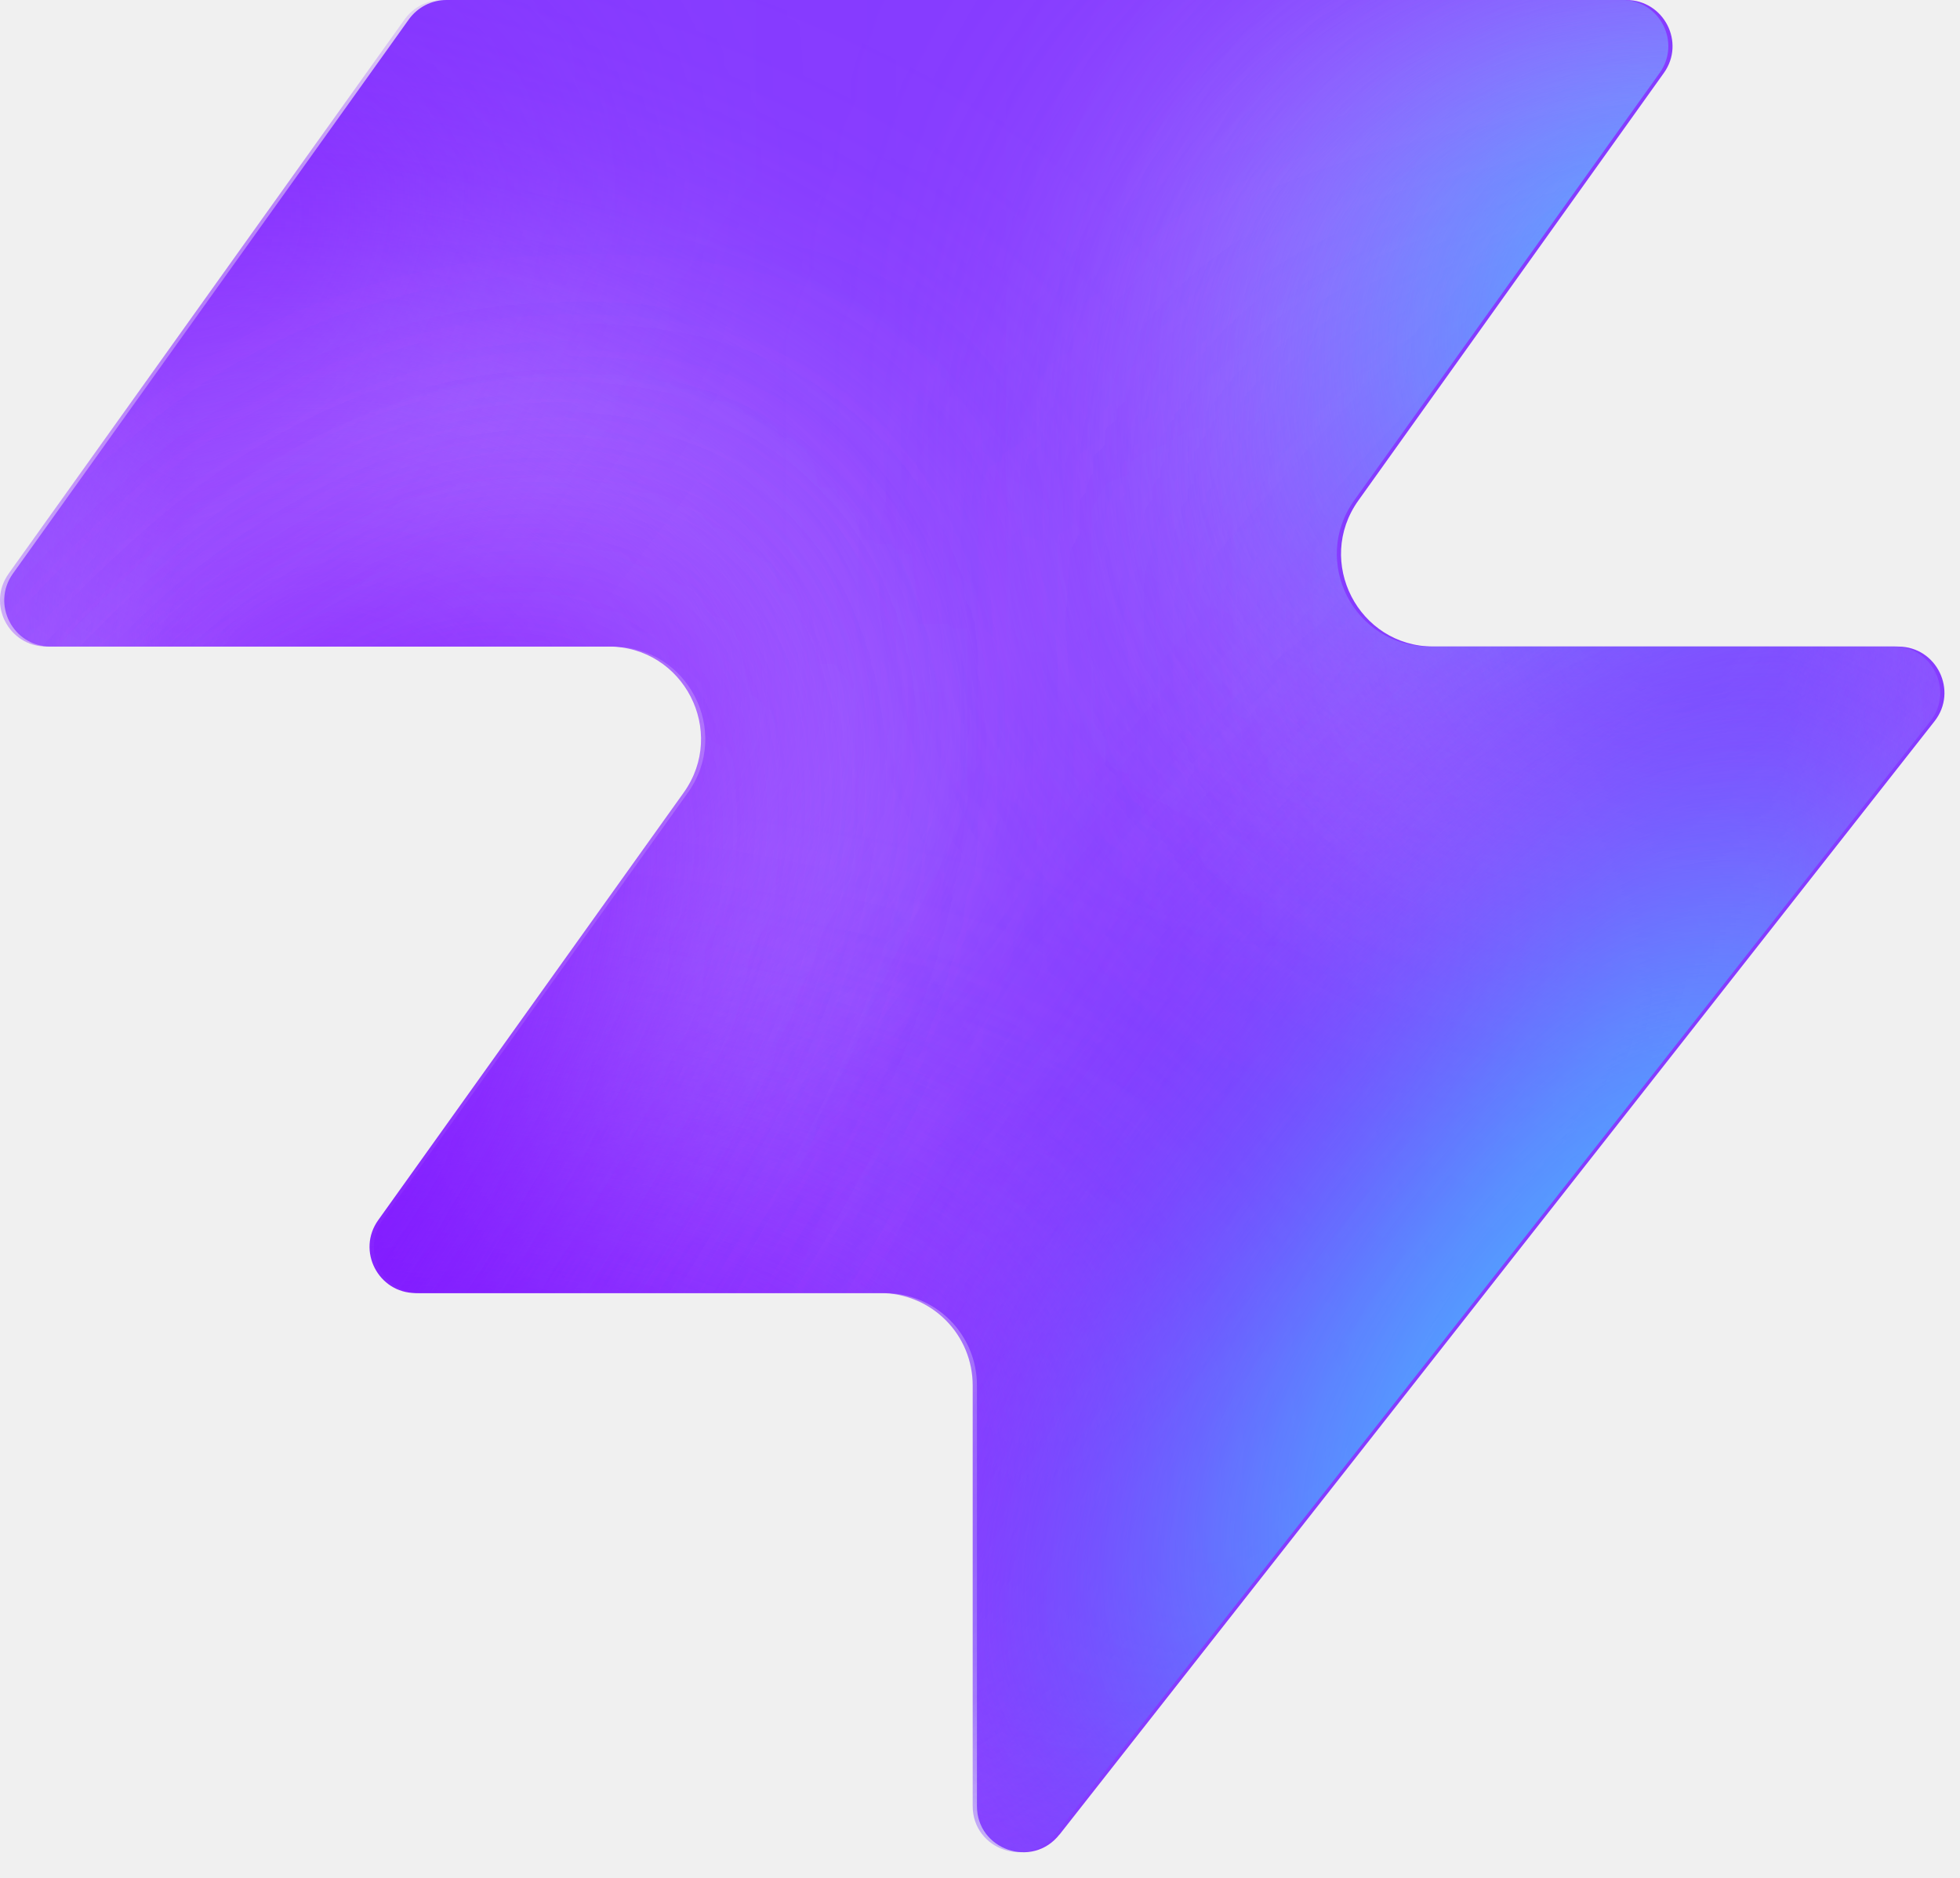
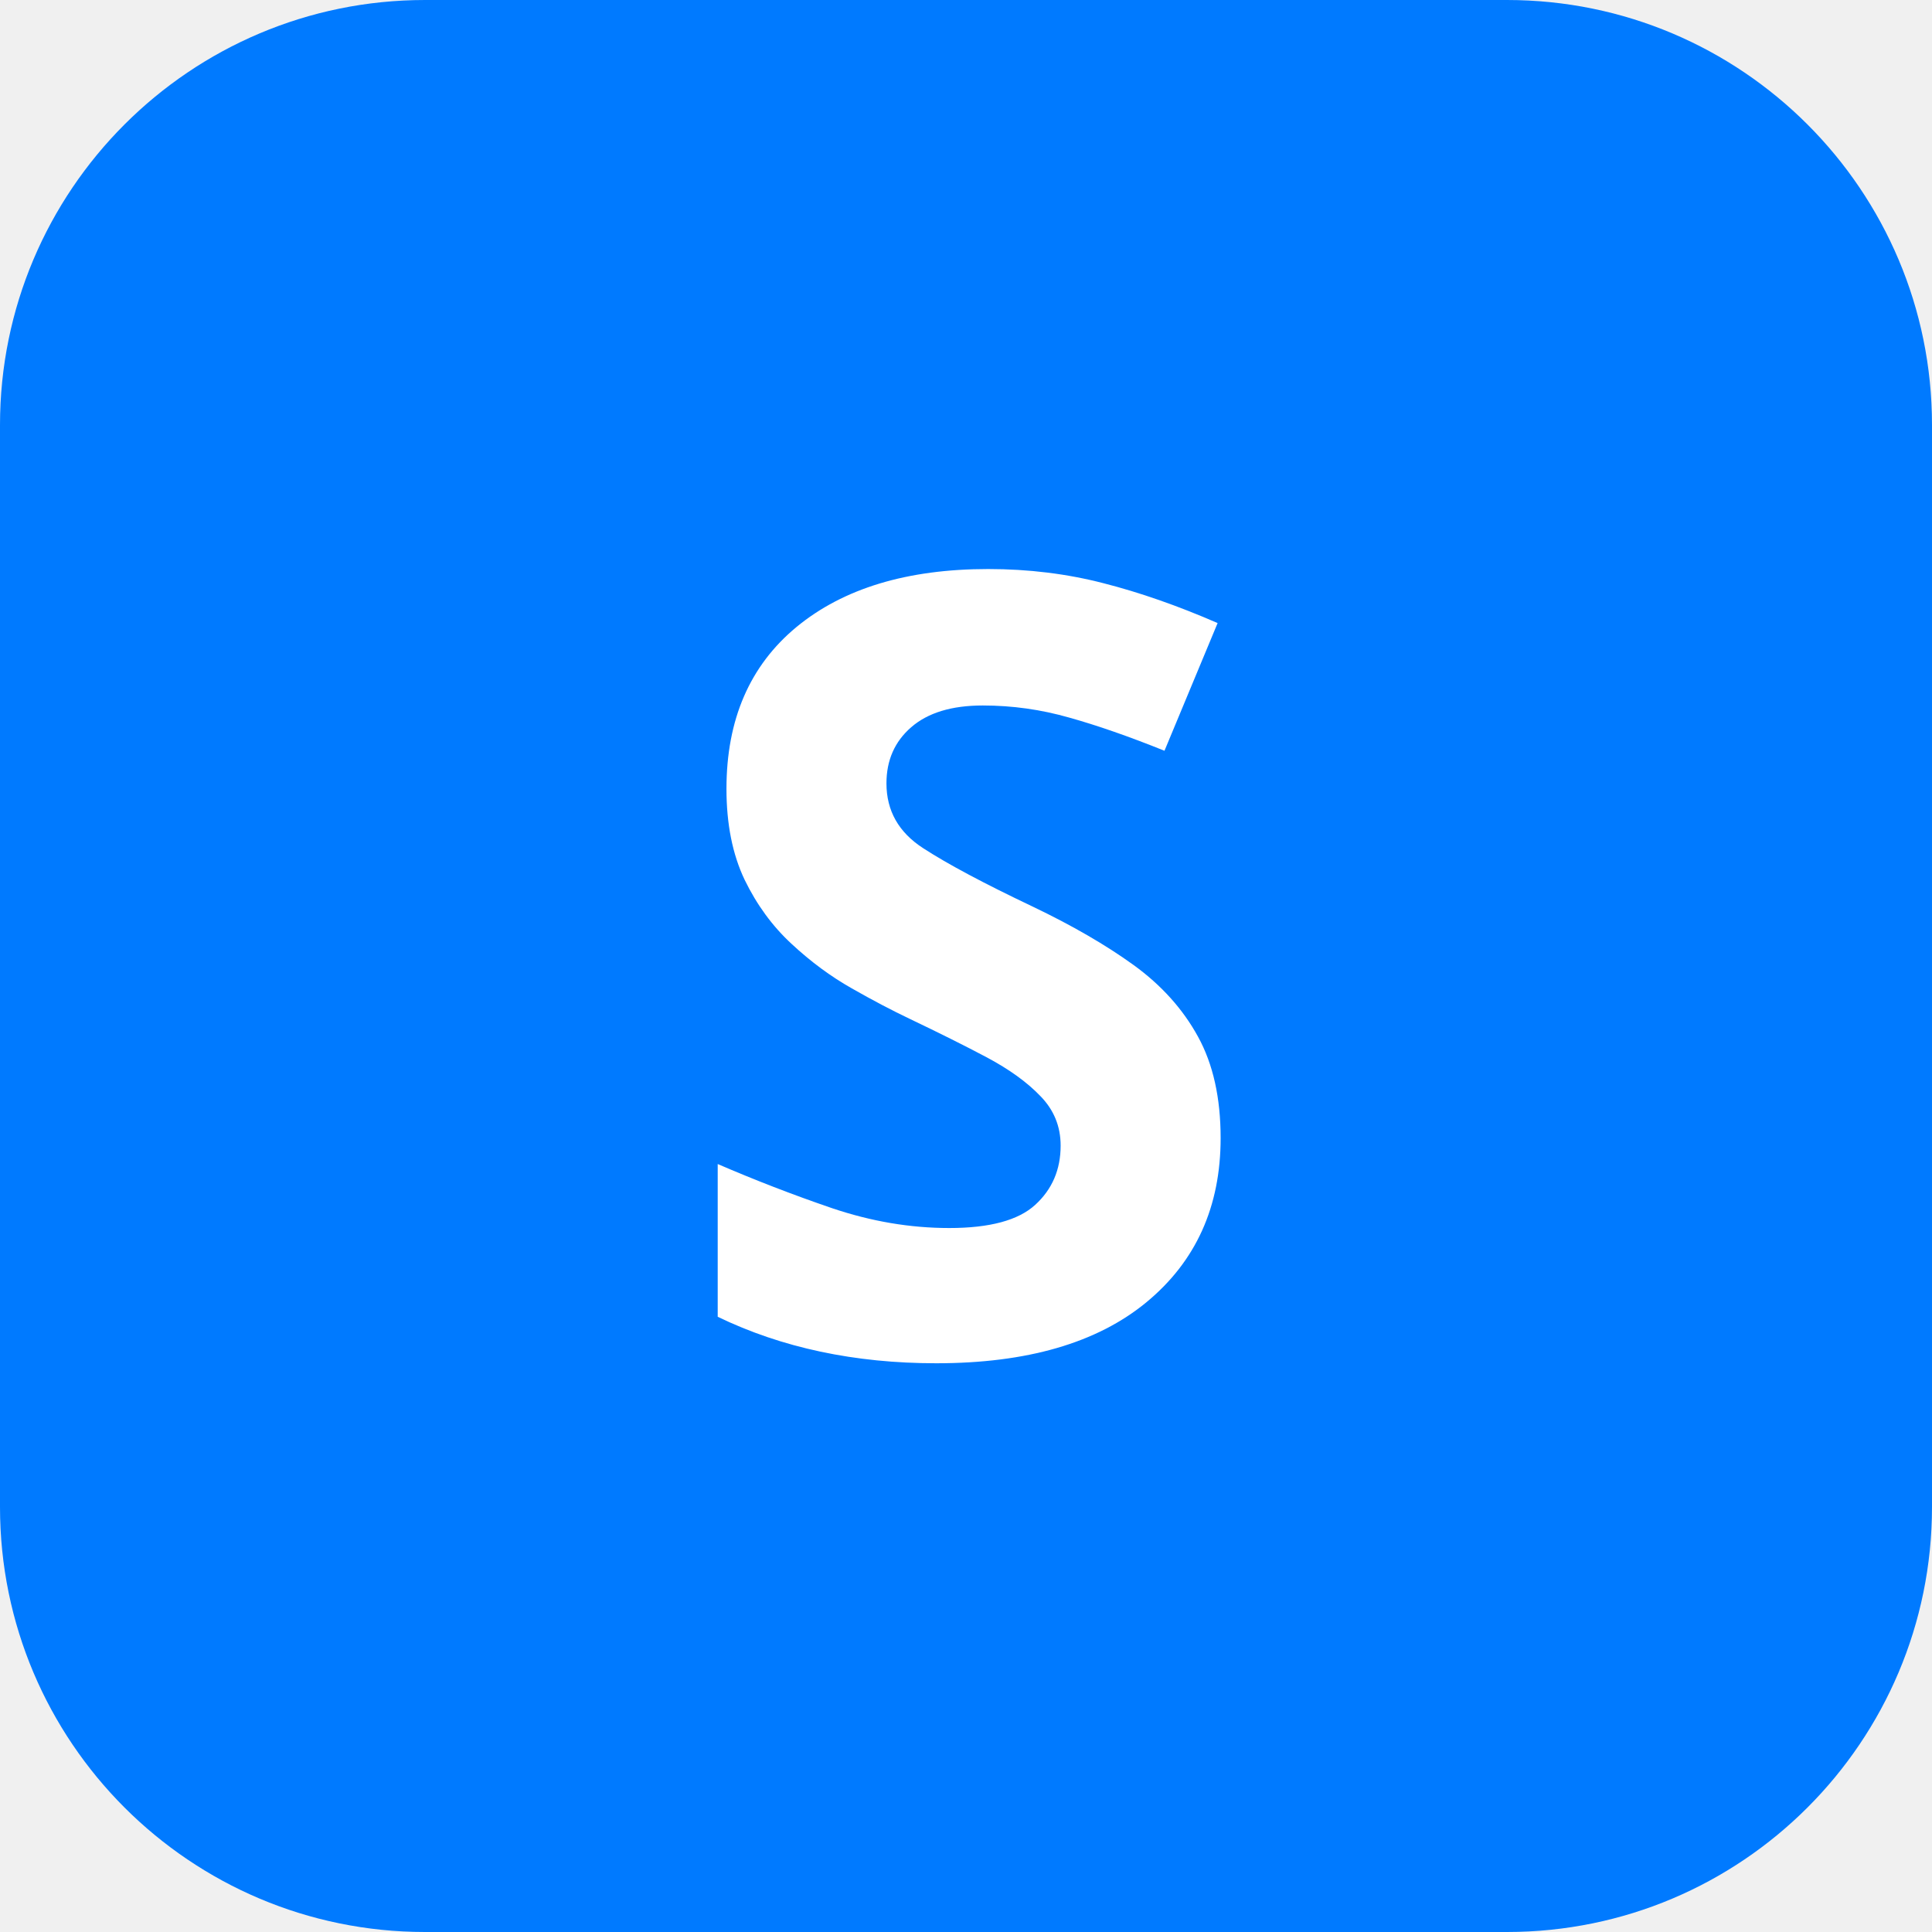
- <svg xmlns="http://www.w3.org/2000/svg" width="48" height="46" fill="none" viewBox="0 0 48 46">
-   <path fill="#863bff" d="M25.946 44.938c-.664.845-2.021.375-2.021-.698V33.937a2.26 2.26 0 0 0-2.262-2.262H10.287c-.92 0-1.456-1.04-.92-1.788l7.48-10.471c1.07-1.497 0-3.578-1.842-3.578H1.237c-.92 0-1.456-1.04-.92-1.788L10.013.474c.214-.297.556-.474.92-.474h28.894c.92 0 1.456 1.04.92 1.788l-7.48 10.471c-1.07 1.498 0 3.579 1.842 3.579h11.377c.943 0 1.473 1.088.89 1.83L25.947 44.94z" style="fill:#863bff;fill:color(display-p3 .525 .23 1);fill-opacity:1" />
-   <mask id="a" width="48" height="46" x="0" y="0" maskUnits="userSpaceOnUse" style="mask-type:alpha">
-     <path fill="#000" d="M25.842 44.938c-.664.844-2.021.375-2.021-.698V33.937a2.26 2.26 0 0 0-2.262-2.262H10.183c-.92 0-1.456-1.04-.92-1.788l7.48-10.471c1.07-1.498 0-3.579-1.842-3.579H1.133c-.92 0-1.456-1.04-.92-1.787L9.91.473c.214-.297.556-.474.92-.474h28.894c.92 0 1.456 1.04.92 1.788l-7.48 10.471c-1.07 1.498 0 3.578 1.842 3.578h11.377c.943 0 1.473 1.088.89 1.832L25.843 44.94z" style="fill:#000;fill-opacity:1" />
-   </mask>
-   <g mask="url(#a)">
-     <g filter="url(#b)">
-       <ellipse cx="5.508" cy="14.704" fill="#ede6ff" rx="5.508" ry="14.704" style="fill:#ede6ff;fill:color(display-p3 .927 .903 1);fill-opacity:1" transform="matrix(.00324 1 1 -.00324 -4.47 31.516)" />
-     </g>
-     <g filter="url(#c)">
-       <ellipse cx="10.399" cy="29.851" fill="#ede6ff" rx="10.399" ry="29.851" style="fill:#ede6ff;fill:color(display-p3 .927 .903 1);fill-opacity:1" transform="matrix(.00324 1 1 -.00324 -39.328 7.883)" />
-     </g>
-     <g filter="url(#d)">
-       <ellipse cx="5.508" cy="30.487" fill="#7e14ff" rx="5.508" ry="30.487" style="fill:#7e14ff;fill:color(display-p3 .492 .077 1);fill-opacity:1" transform="rotate(89.814 -25.913 -14.639)scale(1 -1)" />
-     </g>
-     <g filter="url(#e)">
-       <ellipse cx="5.508" cy="30.599" fill="#7e14ff" rx="5.508" ry="30.599" style="fill:#7e14ff;fill:color(display-p3 .492 .077 1);fill-opacity:1" transform="rotate(89.814 -32.644 -3.334)scale(1 -1)" />
-     </g>
-     <g filter="url(#f)">
-       <ellipse cx="5.508" cy="30.599" fill="#7e14ff" rx="5.508" ry="30.599" style="fill:#7e14ff;fill:color(display-p3 .492 .077 1);fill-opacity:1" transform="matrix(.00324 1 1 -.00324 -34.34 30.47)" />
-     </g>
-     <g filter="url(#g)">
-       <ellipse cx="14.072" cy="22.078" fill="#ede6ff" rx="14.072" ry="22.078" style="fill:#ede6ff;fill:color(display-p3 .927 .903 1);fill-opacity:1" transform="rotate(93.35 24.506 48.493)scale(-1 1)" />
-     </g>
-     <g filter="url(#h)">
-       <ellipse cx="3.47" cy="21.501" fill="#7e14ff" rx="3.47" ry="21.501" style="fill:#7e14ff;fill:color(display-p3 .492 .077 1);fill-opacity:1" transform="rotate(89.009 28.708 47.59)scale(-1 1)" />
-     </g>
-     <g filter="url(#i)">
-       <ellipse cx="3.47" cy="21.501" fill="#7e14ff" rx="3.47" ry="21.501" style="fill:#7e14ff;fill:color(display-p3 .492 .077 1);fill-opacity:1" transform="rotate(89.009 28.708 47.59)scale(-1 1)" />
-     </g>
-     <g filter="url(#j)">
-       <ellipse cx=".387" cy="8.972" fill="#7e14ff" rx="4.407" ry="29.108" style="fill:#7e14ff;fill:color(display-p3 .492 .077 1);fill-opacity:1" transform="rotate(39.51 .387 8.972)" />
-     </g>
-     <g filter="url(#k)">
-       <ellipse cx="47.523" cy="-6.092" fill="#7e14ff" rx="4.407" ry="29.108" style="fill:#7e14ff;fill:color(display-p3 .492 .077 1);fill-opacity:1" transform="rotate(37.892 47.523 -6.092)" />
-     </g>
-     <g filter="url(#l)">
-       <ellipse cx="41.412" cy="6.333" fill="#47bfff" rx="5.971" ry="9.665" style="fill:#47bfff;fill:color(display-p3 .28 .748 1);fill-opacity:1" transform="rotate(37.892 41.412 6.333)" />
-     </g>
-     <g filter="url(#m)">
-       <ellipse cx="-1.879" cy="38.332" fill="#7e14ff" rx="4.407" ry="29.108" style="fill:#7e14ff;fill:color(display-p3 .492 .077 1);fill-opacity:1" transform="rotate(37.892 -1.88 38.332)" />
-     </g>
-     <g filter="url(#n)">
-       <ellipse cx="-1.879" cy="38.332" fill="#7e14ff" rx="4.407" ry="29.108" style="fill:#7e14ff;fill:color(display-p3 .492 .077 1);fill-opacity:1" transform="rotate(37.892 -1.88 38.332)" />
-     </g>
-     <g filter="url(#o)">
-       <ellipse cx="35.651" cy="29.907" fill="#7e14ff" rx="4.407" ry="29.108" style="fill:#7e14ff;fill:color(display-p3 .492 .077 1);fill-opacity:1" transform="rotate(37.892 35.651 29.907)" />
-     </g>
-     <g filter="url(#p)">
-       <ellipse cx="38.418" cy="32.4" fill="#47bfff" rx="5.971" ry="15.297" style="fill:#47bfff;fill:color(display-p3 .28 .748 1);fill-opacity:1" transform="rotate(37.892 38.418 32.4)" />
-     </g>
-   </g>
-   <defs>
-     <filter id="b" width="60.045" height="41.654" x="-19.77" y="16.149" color-interpolation-filters="sRGB" filterUnits="userSpaceOnUse">
-       <feFlood flood-opacity="0" result="BackgroundImageFix" />
-       <feBlend in="SourceGraphic" in2="BackgroundImageFix" result="shape" />
-       <feGaussianBlur result="effect1_foregroundBlur_2002_17158" stdDeviation="7.659" />
-     </filter>
-     <filter id="c" width="90.34" height="51.437" x="-54.613" y="-7.533" color-interpolation-filters="sRGB" filterUnits="userSpaceOnUse">
-       <feFlood flood-opacity="0" result="BackgroundImageFix" />
-       <feBlend in="SourceGraphic" in2="BackgroundImageFix" result="shape" />
-       <feGaussianBlur result="effect1_foregroundBlur_2002_17158" stdDeviation="7.659" />
-     </filter>
-     <filter id="d" width="79.355" height="29.4" x="-49.64" y="2.03" color-interpolation-filters="sRGB" filterUnits="userSpaceOnUse">
-       <feFlood flood-opacity="0" result="BackgroundImageFix" />
-       <feBlend in="SourceGraphic" in2="BackgroundImageFix" result="shape" />
-       <feGaussianBlur result="effect1_foregroundBlur_2002_17158" stdDeviation="4.596" />
-     </filter>
-     <filter id="e" width="79.579" height="29.4" x="-45.045" y="20.029" color-interpolation-filters="sRGB" filterUnits="userSpaceOnUse">
-       <feFlood flood-opacity="0" result="BackgroundImageFix" />
-       <feBlend in="SourceGraphic" in2="BackgroundImageFix" result="shape" />
-       <feGaussianBlur result="effect1_foregroundBlur_2002_17158" stdDeviation="4.596" />
-     </filter>
-     <filter id="f" width="79.579" height="29.4" x="-43.513" y="21.178" color-interpolation-filters="sRGB" filterUnits="userSpaceOnUse">
-       <feFlood flood-opacity="0" result="BackgroundImageFix" />
-       <feBlend in="SourceGraphic" in2="BackgroundImageFix" result="shape" />
-       <feGaussianBlur result="effect1_foregroundBlur_2002_17158" stdDeviation="4.596" />
-     </filter>
-     <filter id="g" width="74.749" height="58.852" x="15.756" y="-17.901" color-interpolation-filters="sRGB" filterUnits="userSpaceOnUse">
-       <feFlood flood-opacity="0" result="BackgroundImageFix" />
-       <feBlend in="SourceGraphic" in2="BackgroundImageFix" result="shape" />
-       <feGaussianBlur result="effect1_foregroundBlur_2002_17158" stdDeviation="7.659" />
-     </filter>
-     <filter id="h" width="61.377" height="25.362" x="23.548" y="2.284" color-interpolation-filters="sRGB" filterUnits="userSpaceOnUse">
-       <feFlood flood-opacity="0" result="BackgroundImageFix" />
-       <feBlend in="SourceGraphic" in2="BackgroundImageFix" result="shape" />
-       <feGaussianBlur result="effect1_foregroundBlur_2002_17158" stdDeviation="4.596" />
-     </filter>
-     <filter id="i" width="61.377" height="25.362" x="23.548" y="2.284" color-interpolation-filters="sRGB" filterUnits="userSpaceOnUse">
-       <feFlood flood-opacity="0" result="BackgroundImageFix" />
-       <feBlend in="SourceGraphic" in2="BackgroundImageFix" result="shape" />
-       <feGaussianBlur result="effect1_foregroundBlur_2002_17158" stdDeviation="4.596" />
-     </filter>
-     <filter id="j" width="56.045" height="63.649" x="-27.636" y="-22.853" color-interpolation-filters="sRGB" filterUnits="userSpaceOnUse">
-       <feFlood flood-opacity="0" result="BackgroundImageFix" />
-       <feBlend in="SourceGraphic" in2="BackgroundImageFix" result="shape" />
-       <feGaussianBlur result="effect1_foregroundBlur_2002_17158" stdDeviation="4.596" />
-     </filter>
-     <filter id="k" width="54.814" height="64.646" x="20.116" y="-38.415" color-interpolation-filters="sRGB" filterUnits="userSpaceOnUse">
-       <feFlood flood-opacity="0" result="BackgroundImageFix" />
-       <feBlend in="SourceGraphic" in2="BackgroundImageFix" result="shape" />
-       <feGaussianBlur result="effect1_foregroundBlur_2002_17158" stdDeviation="4.596" />
-     </filter>
-     <filter id="l" width="33.541" height="35.313" x="24.641" y="-11.323" color-interpolation-filters="sRGB" filterUnits="userSpaceOnUse">
-       <feFlood flood-opacity="0" result="BackgroundImageFix" />
-       <feBlend in="SourceGraphic" in2="BackgroundImageFix" result="shape" />
-       <feGaussianBlur result="effect1_foregroundBlur_2002_17158" stdDeviation="4.596" />
-     </filter>
-     <filter id="m" width="54.814" height="64.646" x="-29.286" y="6.009" color-interpolation-filters="sRGB" filterUnits="userSpaceOnUse">
-       <feFlood flood-opacity="0" result="BackgroundImageFix" />
-       <feBlend in="SourceGraphic" in2="BackgroundImageFix" result="shape" />
-       <feGaussianBlur result="effect1_foregroundBlur_2002_17158" stdDeviation="4.596" />
-     </filter>
-     <filter id="n" width="54.814" height="64.646" x="-29.286" y="6.009" color-interpolation-filters="sRGB" filterUnits="userSpaceOnUse">
-       <feFlood flood-opacity="0" result="BackgroundImageFix" />
-       <feBlend in="SourceGraphic" in2="BackgroundImageFix" result="shape" />
-       <feGaussianBlur result="effect1_foregroundBlur_2002_17158" stdDeviation="4.596" />
-     </filter>
-     <filter id="o" width="54.814" height="64.646" x="8.244" y="-2.416" color-interpolation-filters="sRGB" filterUnits="userSpaceOnUse">
-       <feFlood flood-opacity="0" result="BackgroundImageFix" />
-       <feBlend in="SourceGraphic" in2="BackgroundImageFix" result="shape" />
-       <feGaussianBlur result="effect1_foregroundBlur_2002_17158" stdDeviation="4.596" />
-     </filter>
-     <filter id="p" width="39.409" height="43.623" x="18.713" y="10.588" color-interpolation-filters="sRGB" filterUnits="userSpaceOnUse">
-       <feFlood flood-opacity="0" result="BackgroundImageFix" />
-       <feBlend in="SourceGraphic" in2="BackgroundImageFix" result="shape" />
-       <feGaussianBlur result="effect1_foregroundBlur_2002_17158" stdDeviation="4.596" />
-     </filter>
-   </defs>
+ <svg xmlns="http://www.w3.org/2000/svg" viewBox="0 0 100 100">
+   <rect width="100" height="100" rx="22" fill="#007AFF" />
+   <text x="50" y="70" text-anchor="middle" font-size="56" font-family="system-ui" font-weight="bold" fill="white">S</text>
</svg>
